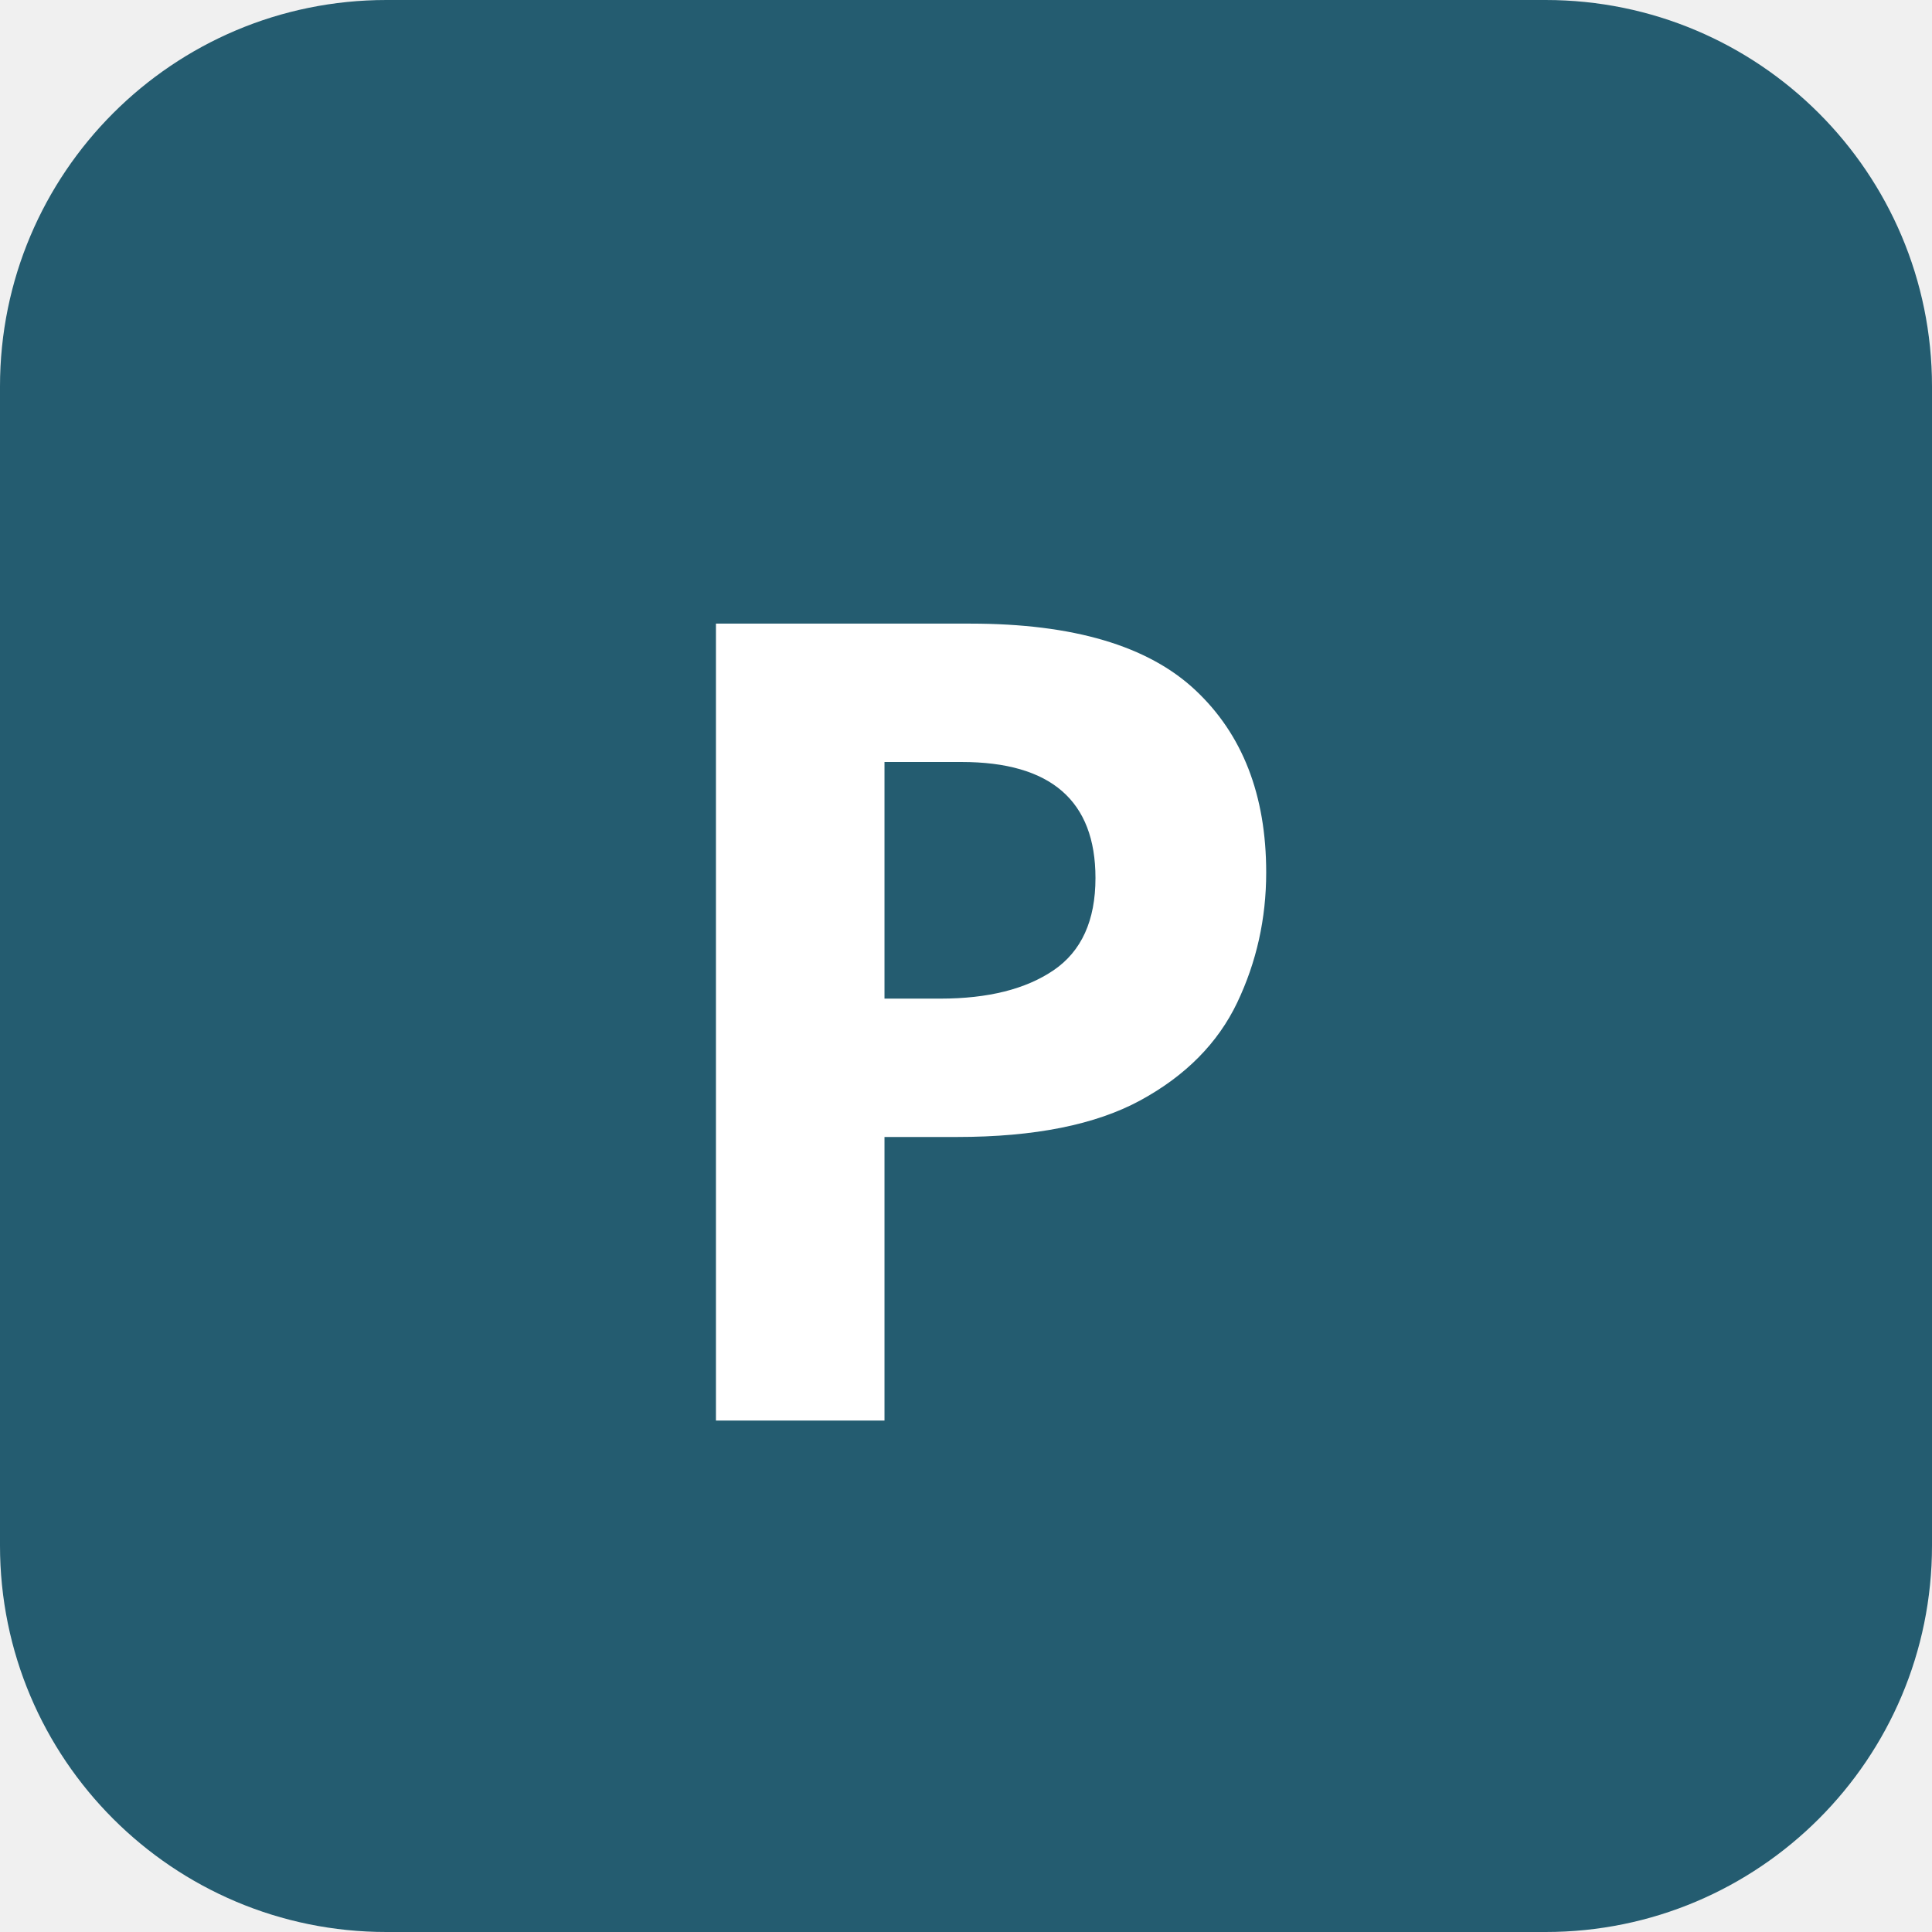
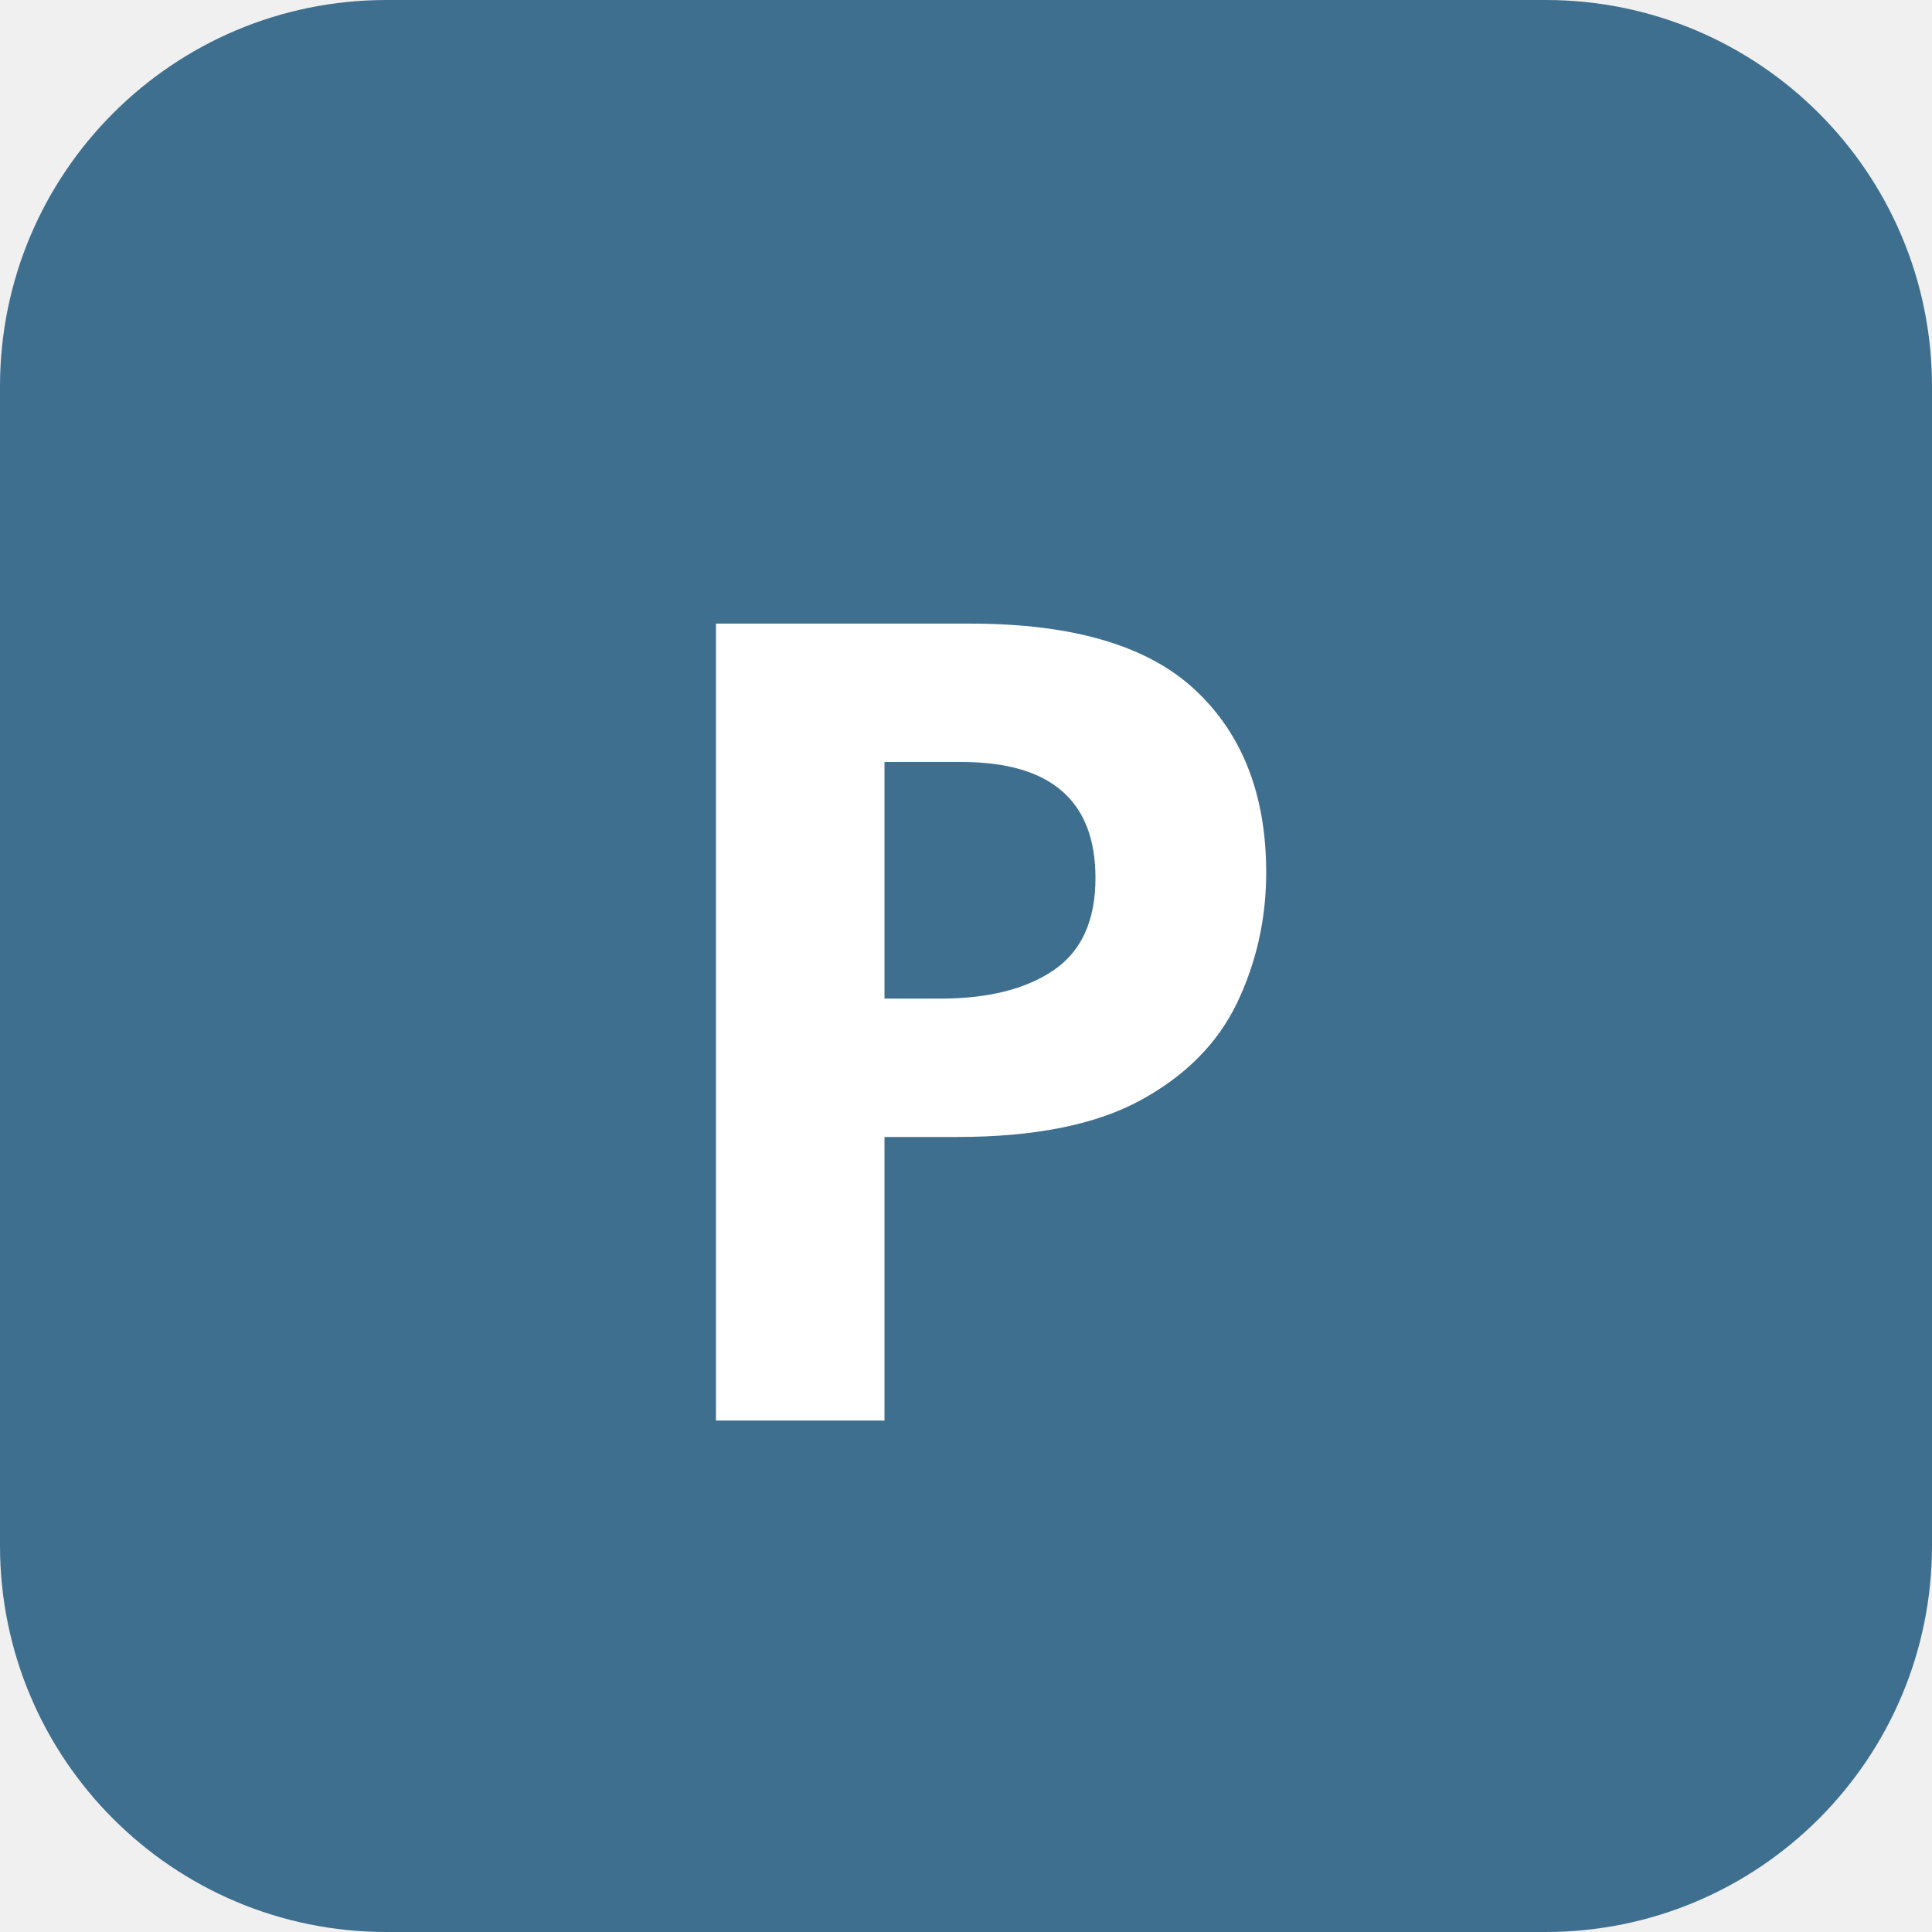
<svg xmlns="http://www.w3.org/2000/svg" width="180" height="180" viewBox="0 0 180 180" fill="none">
-   <rect width="180" height="180" rx="36" fill="#245c70" />
+   <rect width="180" height="180" rx="36" fill="#3f6f8f" />
  <text x="90" y="92" fill="#ffffff" font-family="ui-sans-serif, system-ui, sans-serif" font-size="104" font-weight="700" text-anchor="middle" dominant-baseline="central">P</text>
</svg>
